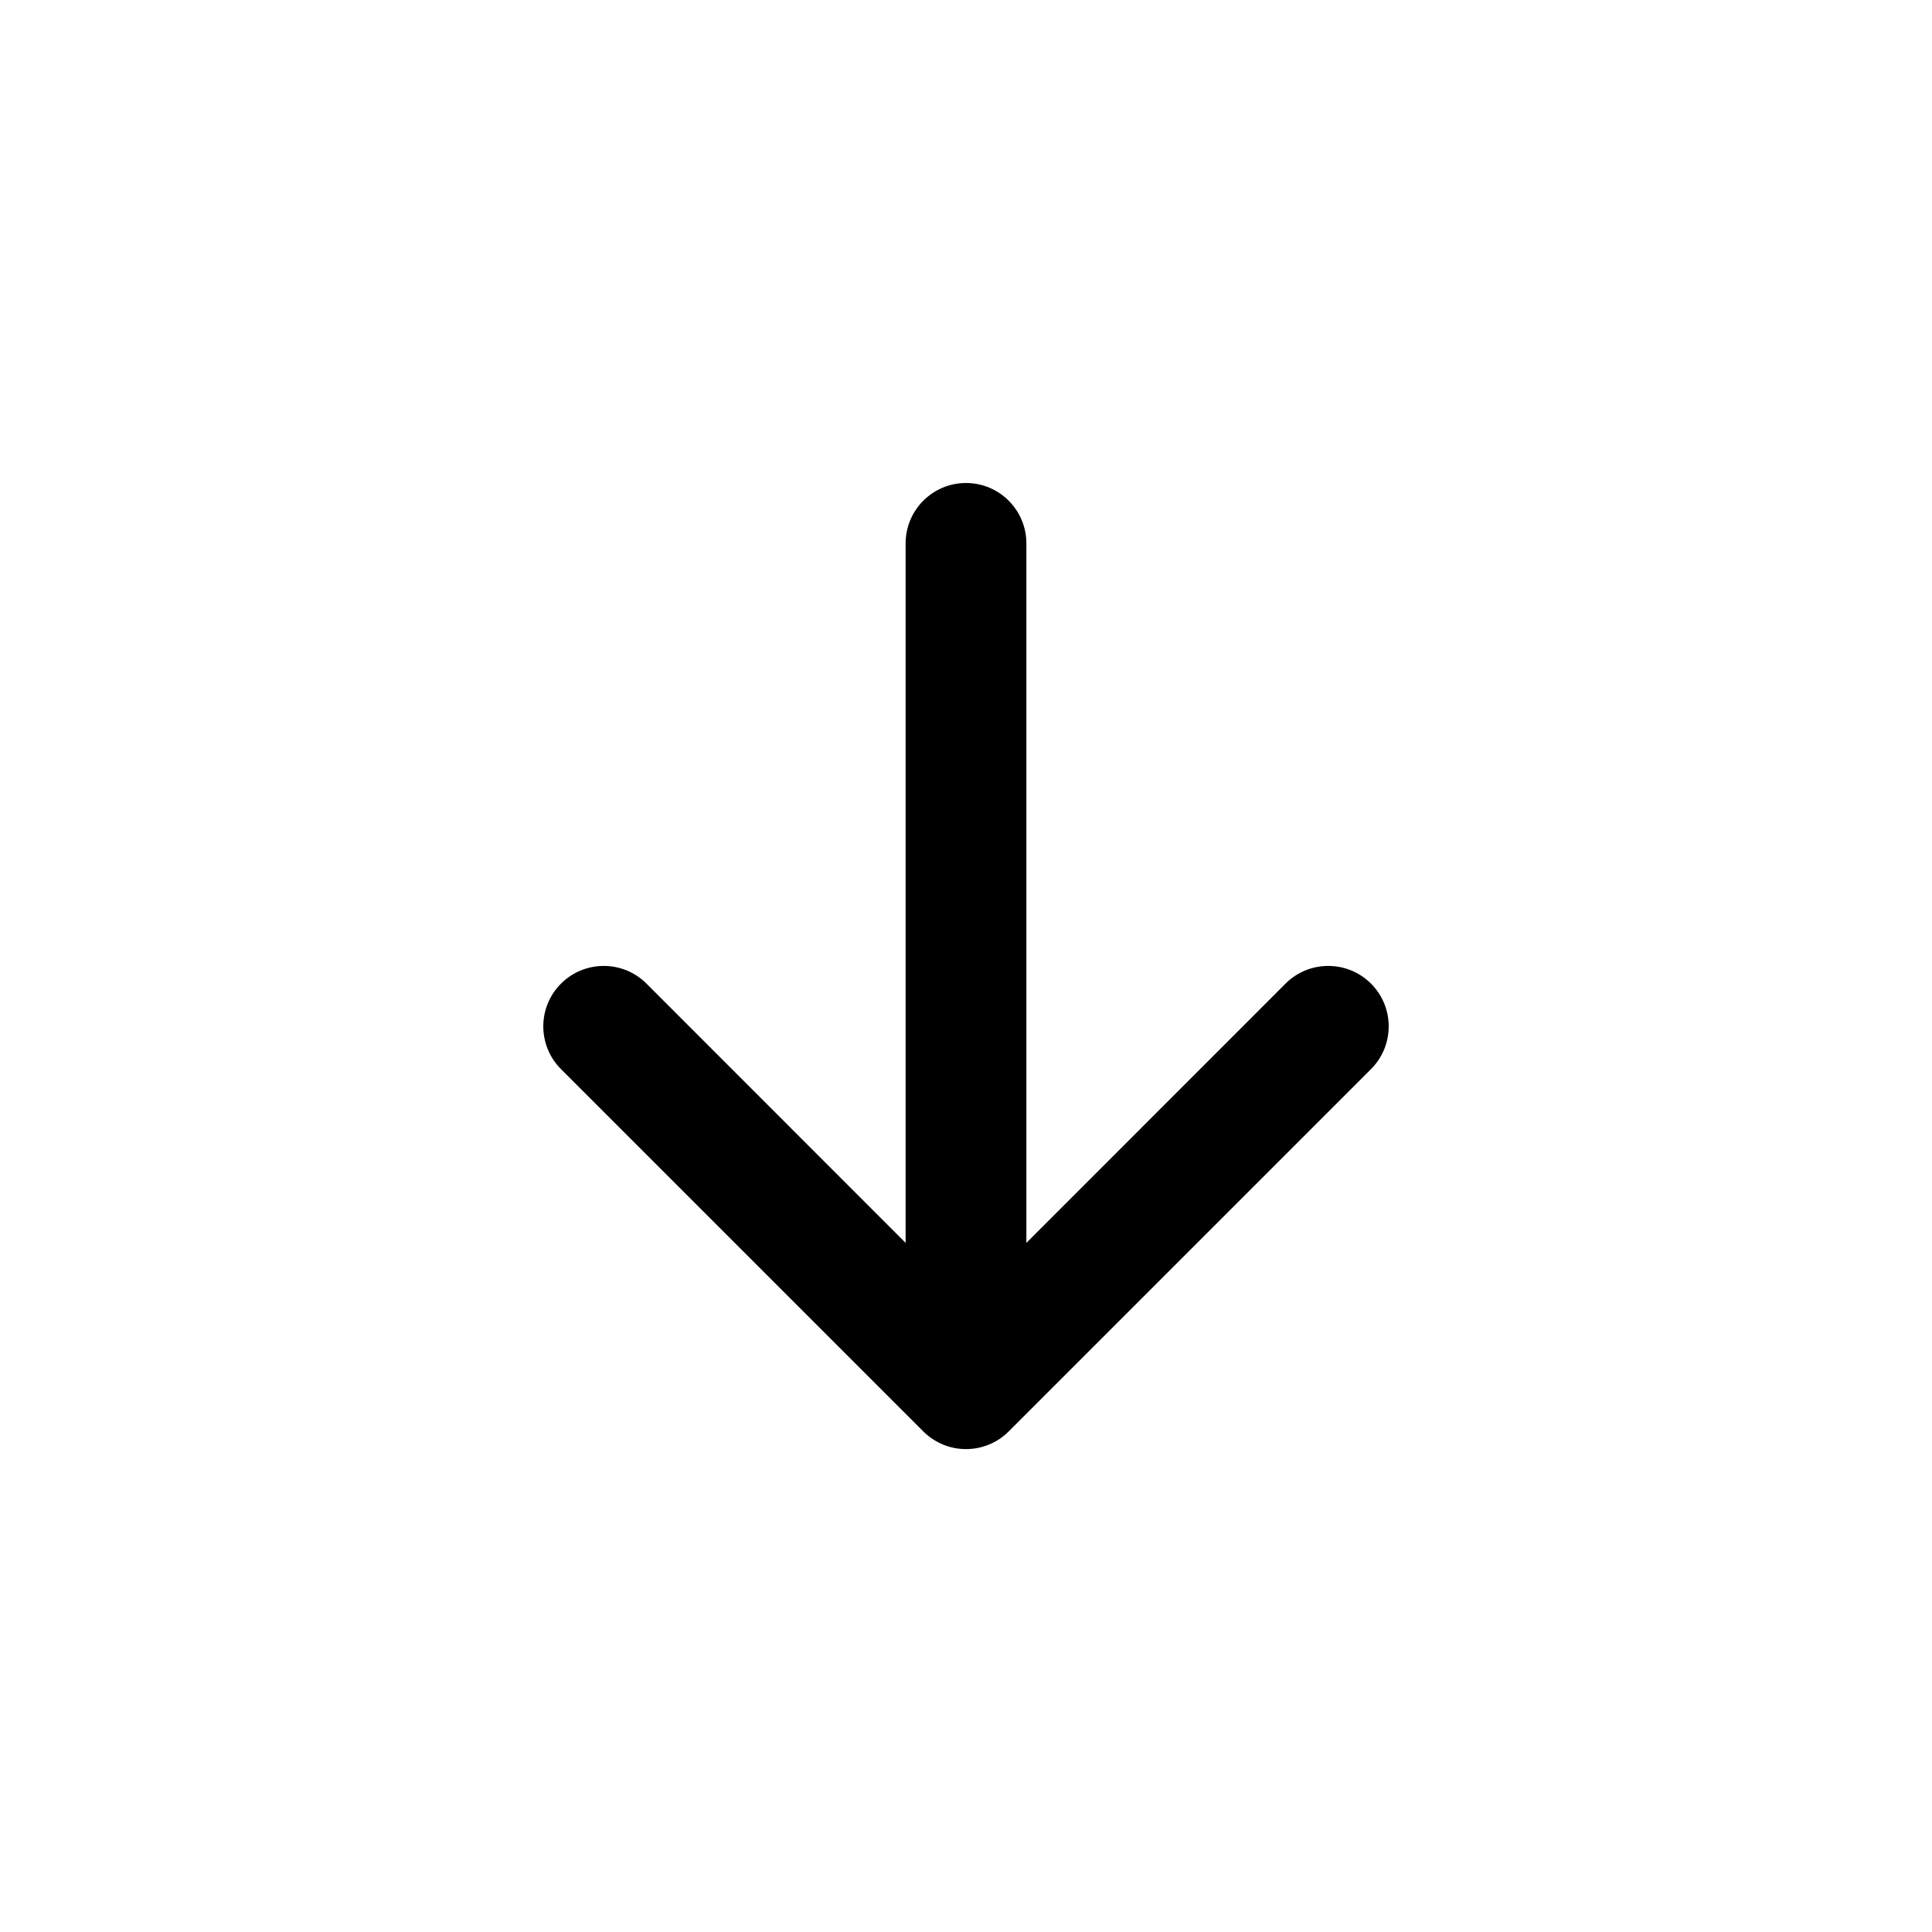
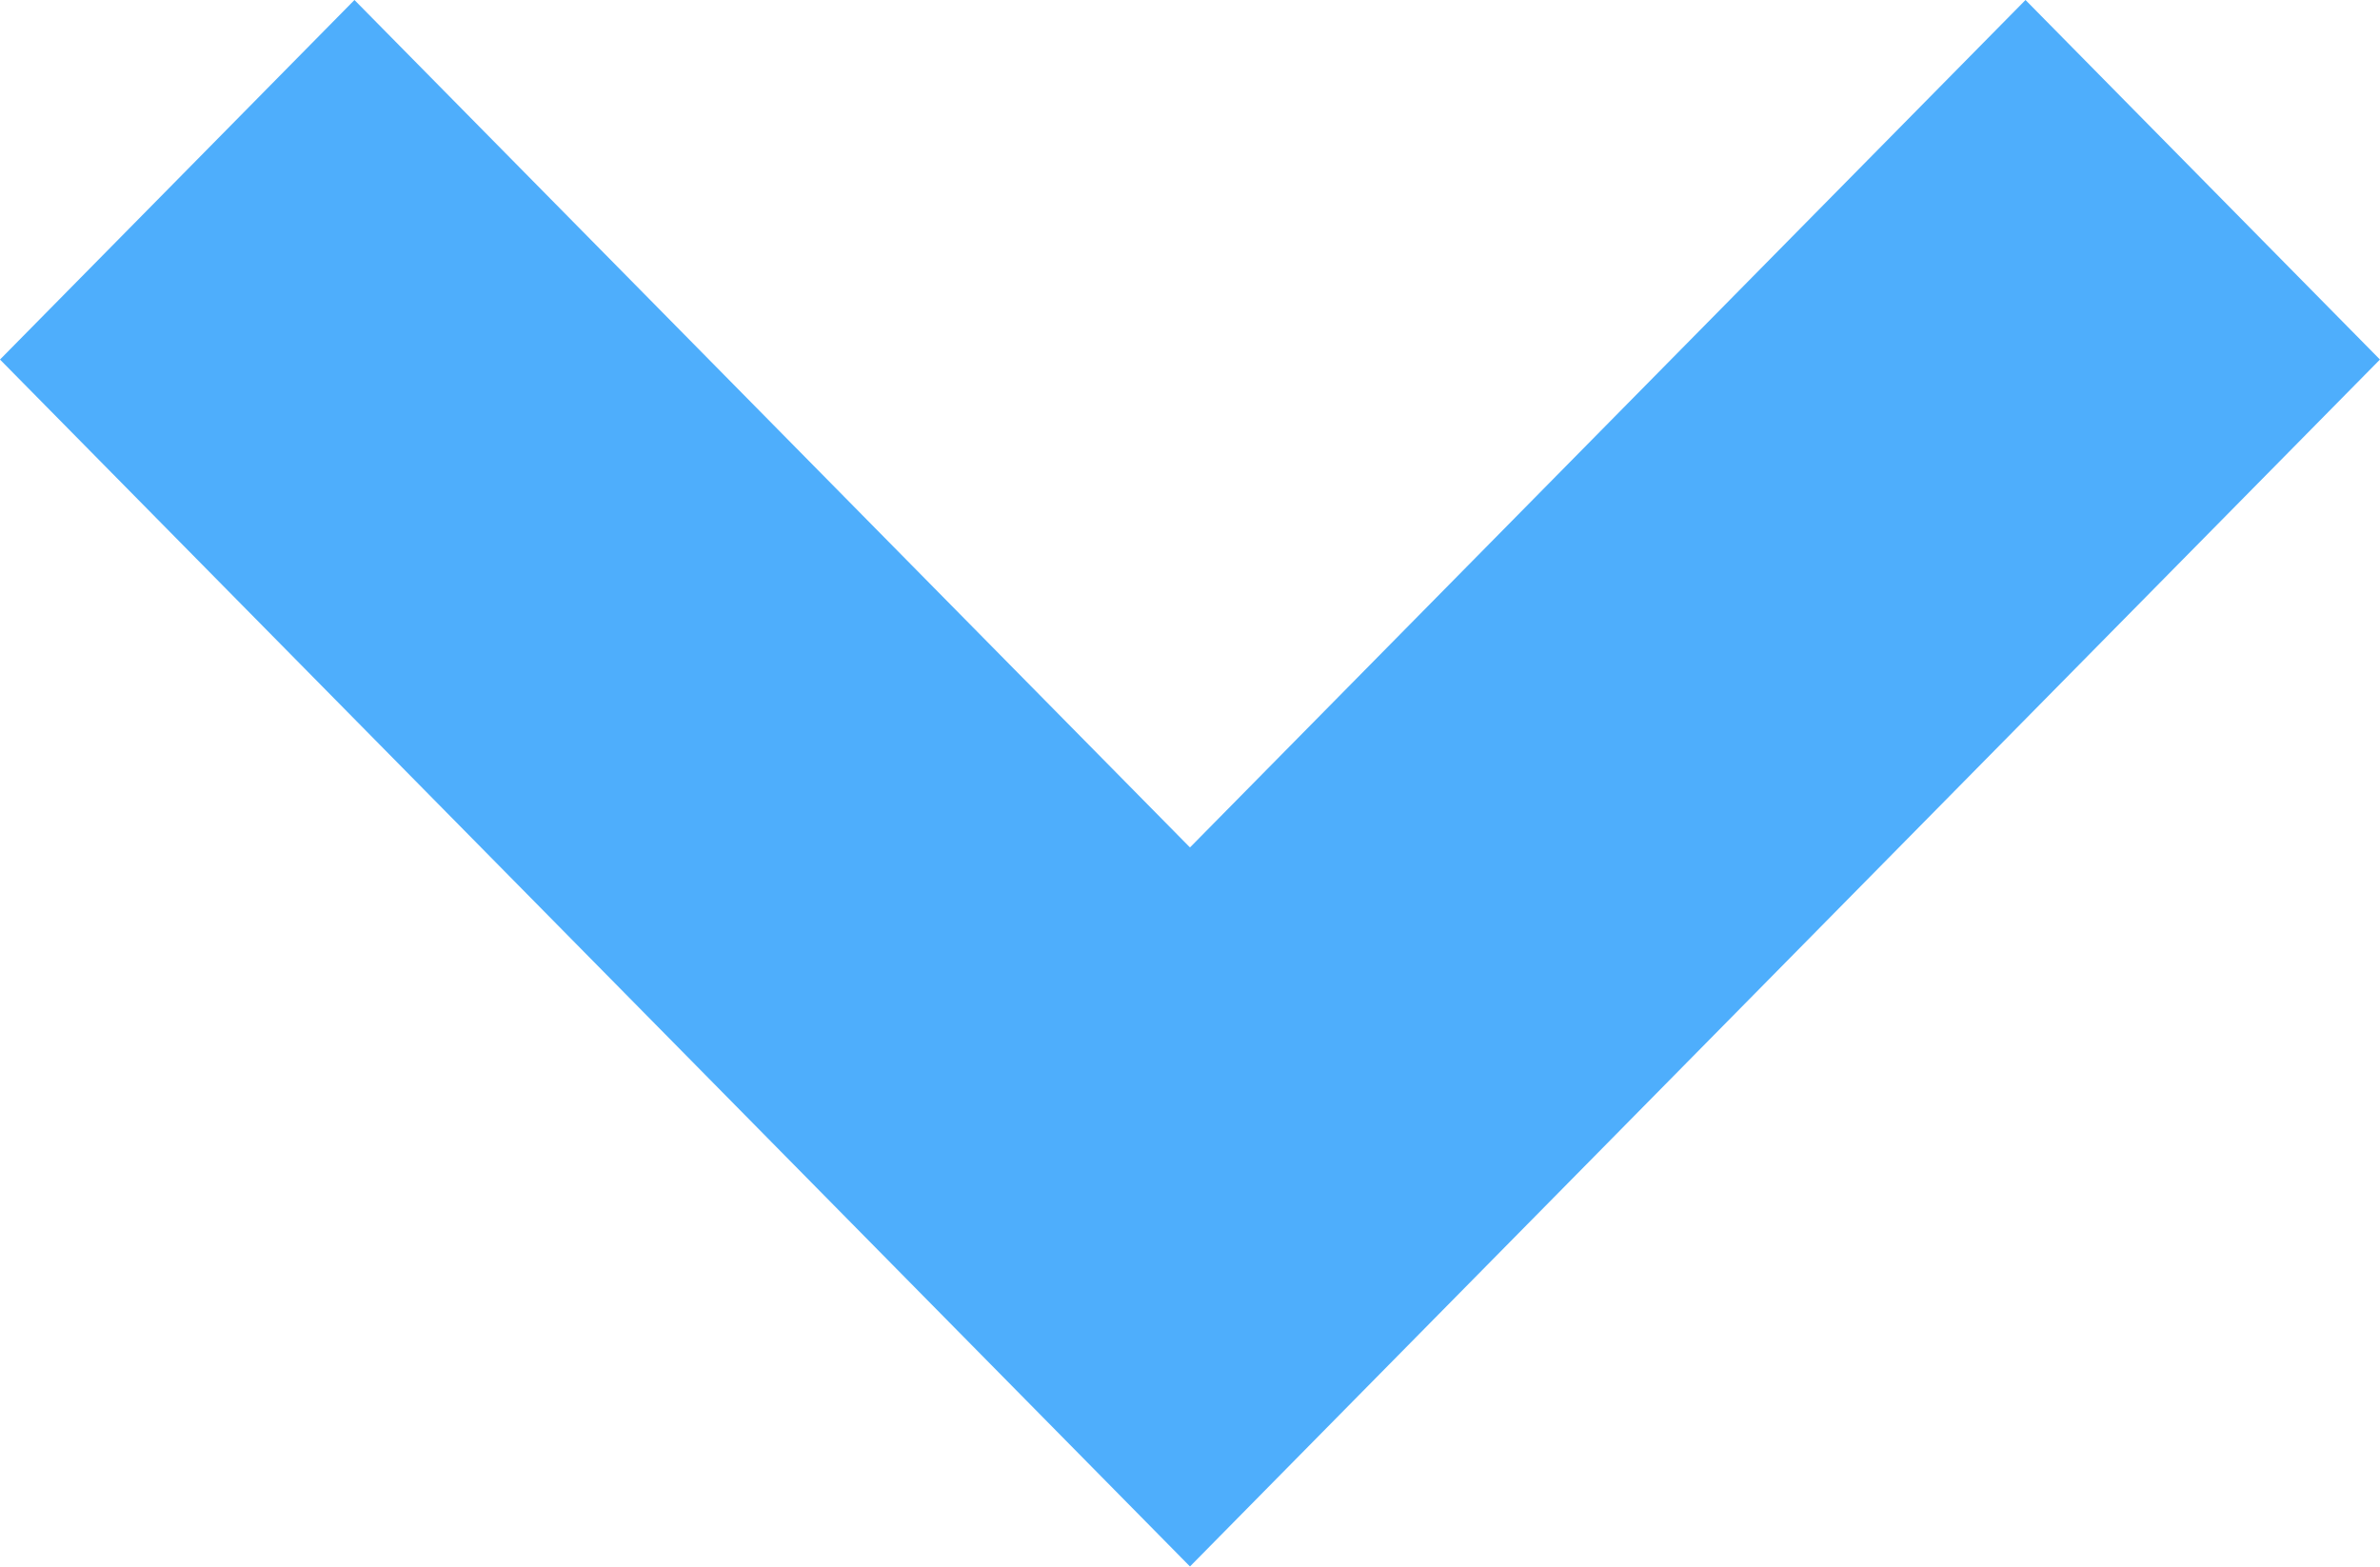
- <svg xmlns="http://www.w3.org/2000/svg" width="1em" height="1em" viewBox="0 0 16 16" class="bi bi-arrow-down-short" fill="currentColor">
-   <path fill-rule="evenodd" d="M8 4a.5.5 0 0 1 .5.5v5.793l2.146-2.147a.5.5 0 0 1 .708.708l-3 3a.5.5 0 0 1-.708 0l-3-3a.5.5 0 1 1 .708-.708L7.5 10.293V4.5A.5.5 0 0 1 8 4z" />
+ <svg xmlns="http://www.w3.org/2000/svg" width="54.327" height="35.757" viewBox="0 0 54.327 35.757">
+   <g id="Component_46_1" data-name="Component 46 – 1" transform="translate(54.327) rotate(90)">
+     <path id="Path_36" data-name="Path 36" d="M27.163,35.757,0,8.207,8.091,0,27.163,19.344,46.235,0l8.091,8.207Z" transform="translate(0 54.327) rotate(-90)" fill="#4eaefc" />
+   </g>
</svg>
